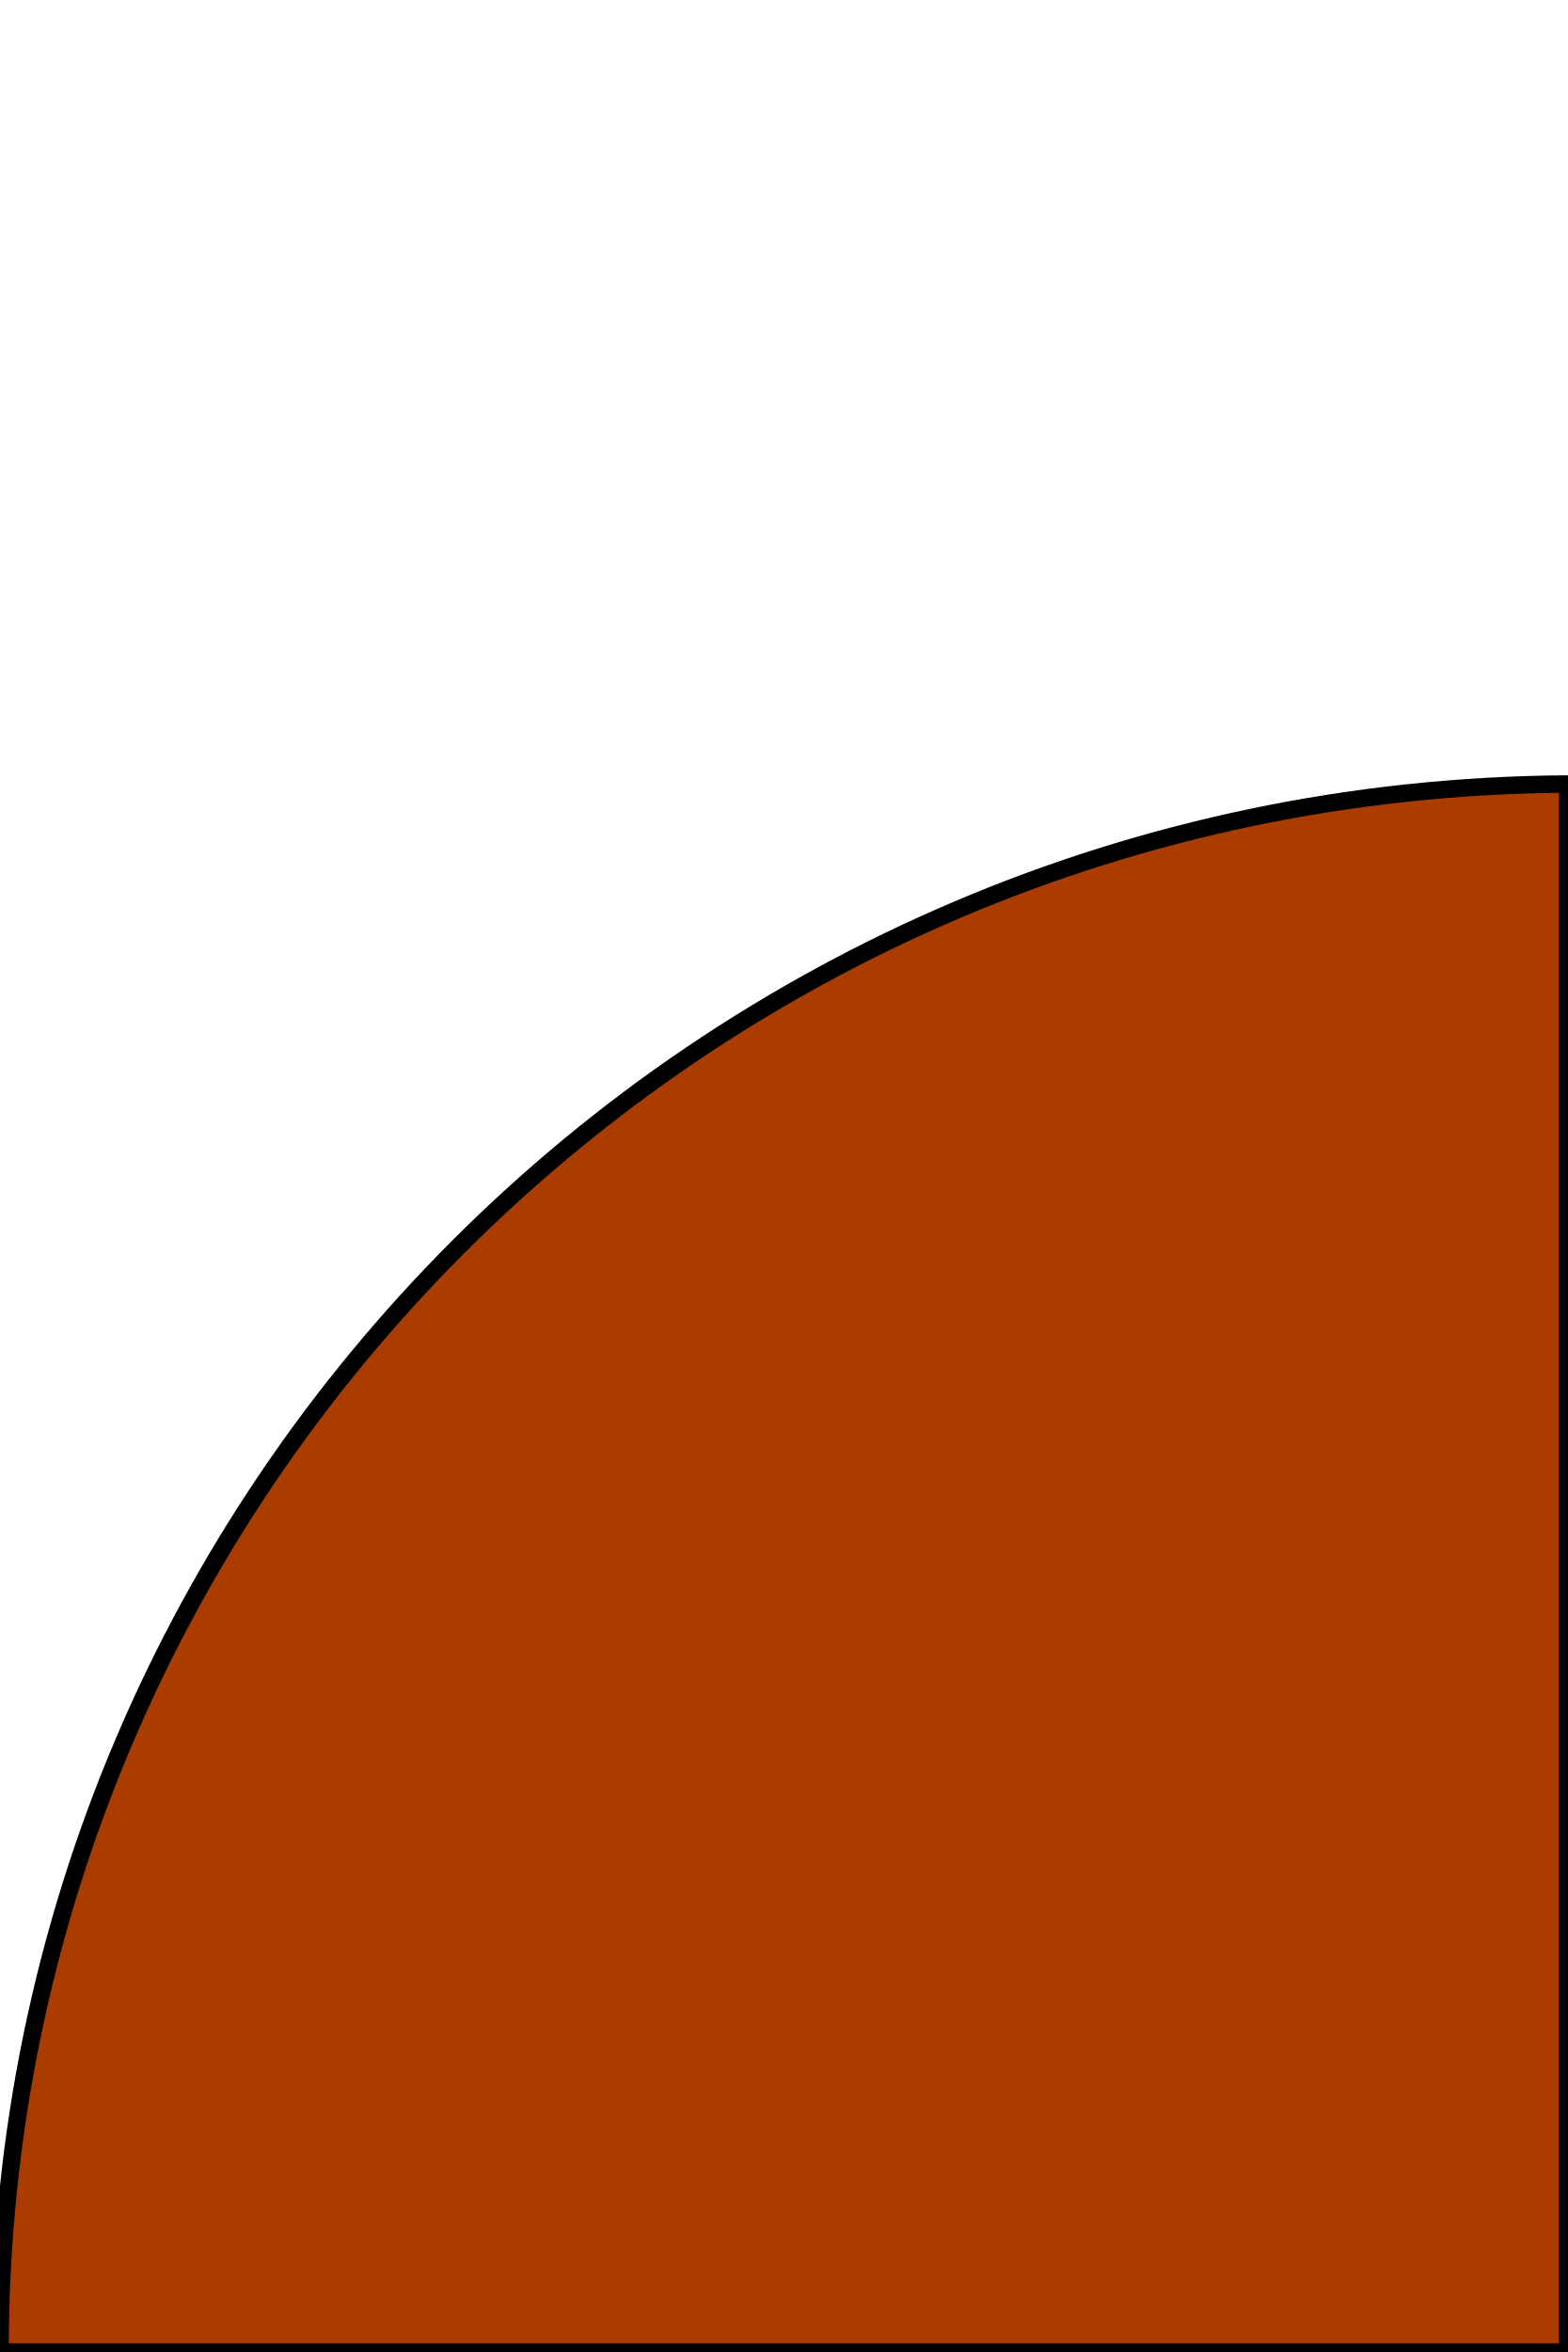
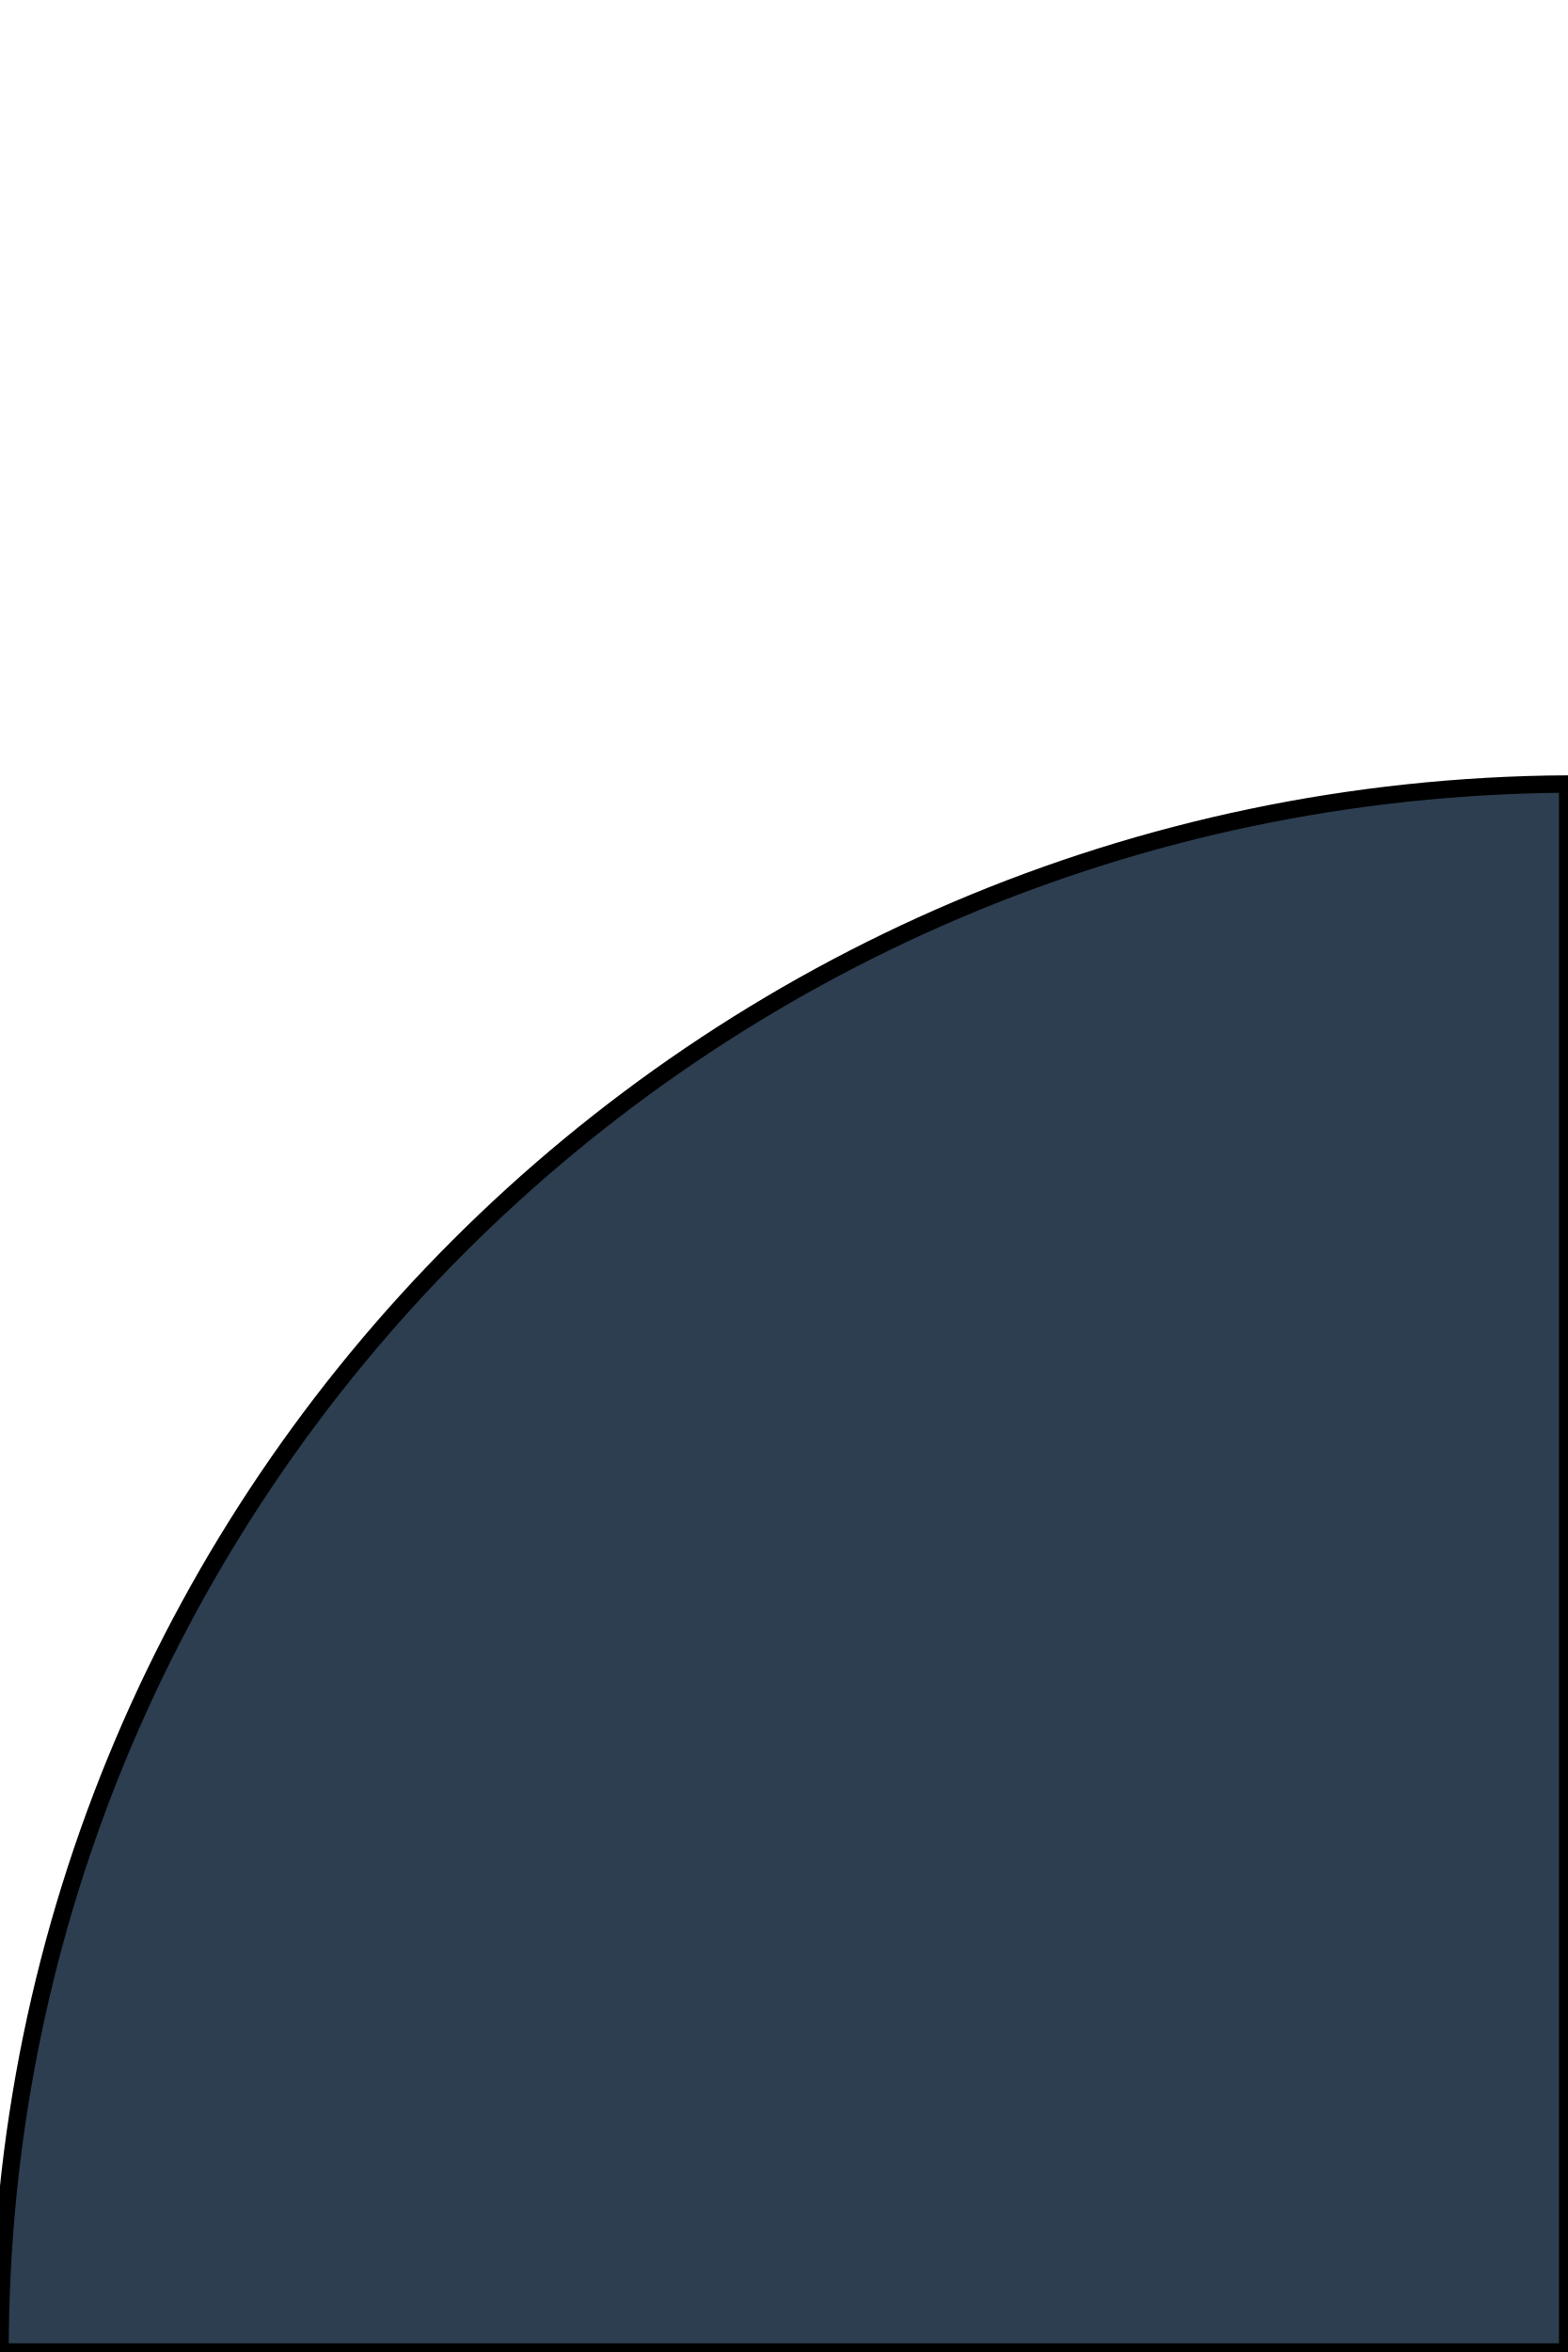
<svg xmlns="http://www.w3.org/2000/svg" version="1.1" id="Layer_1" x="0px" y="0px" viewBox="0 0 90 135" style="enable-background:new 0 0 90 135;" xml:space="preserve">
  <style type="text/css">
- 	.st0{fill:#AA3C00;stroke:#000000;stroke-miterlimit:10;}
+ 	.st0{fill:#2C3E50;stroke:#000000;stroke-miterlimit:10;}
</style>
  <g>
    <path class="st0" d="M90,45v90H0C0,85.5,40.2,45.3,90,45z" />
  </g>
</svg>
